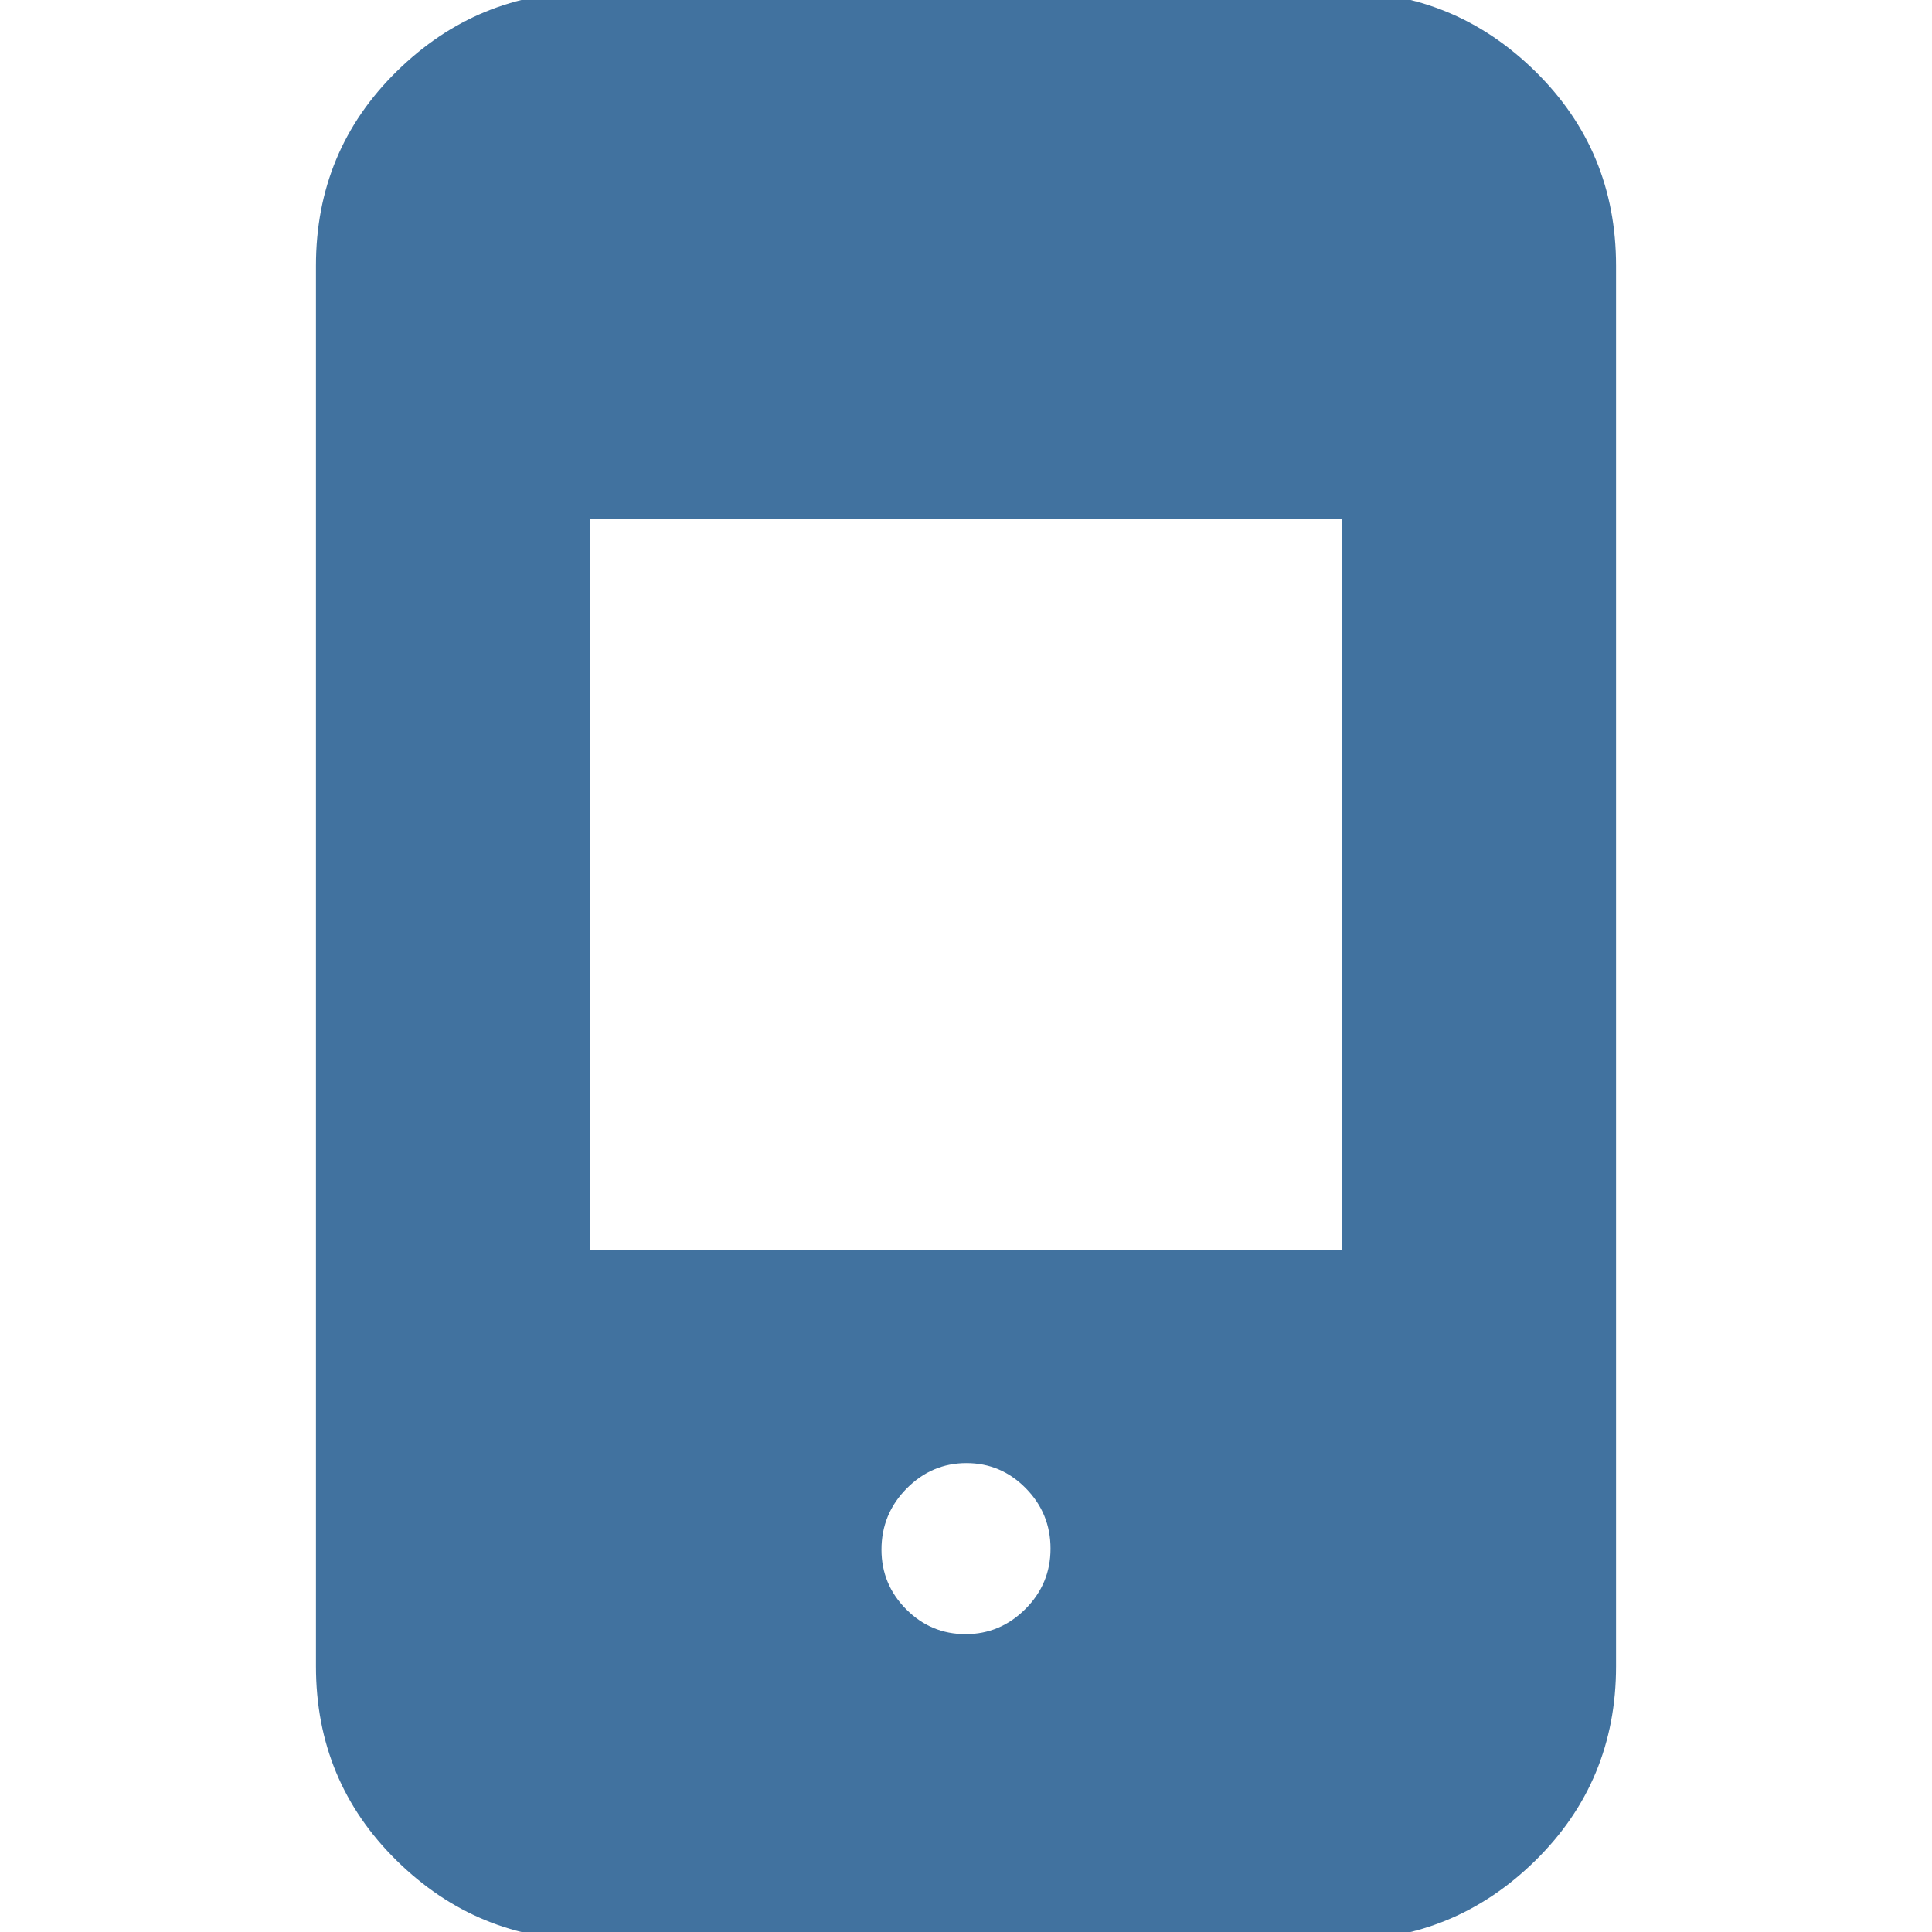
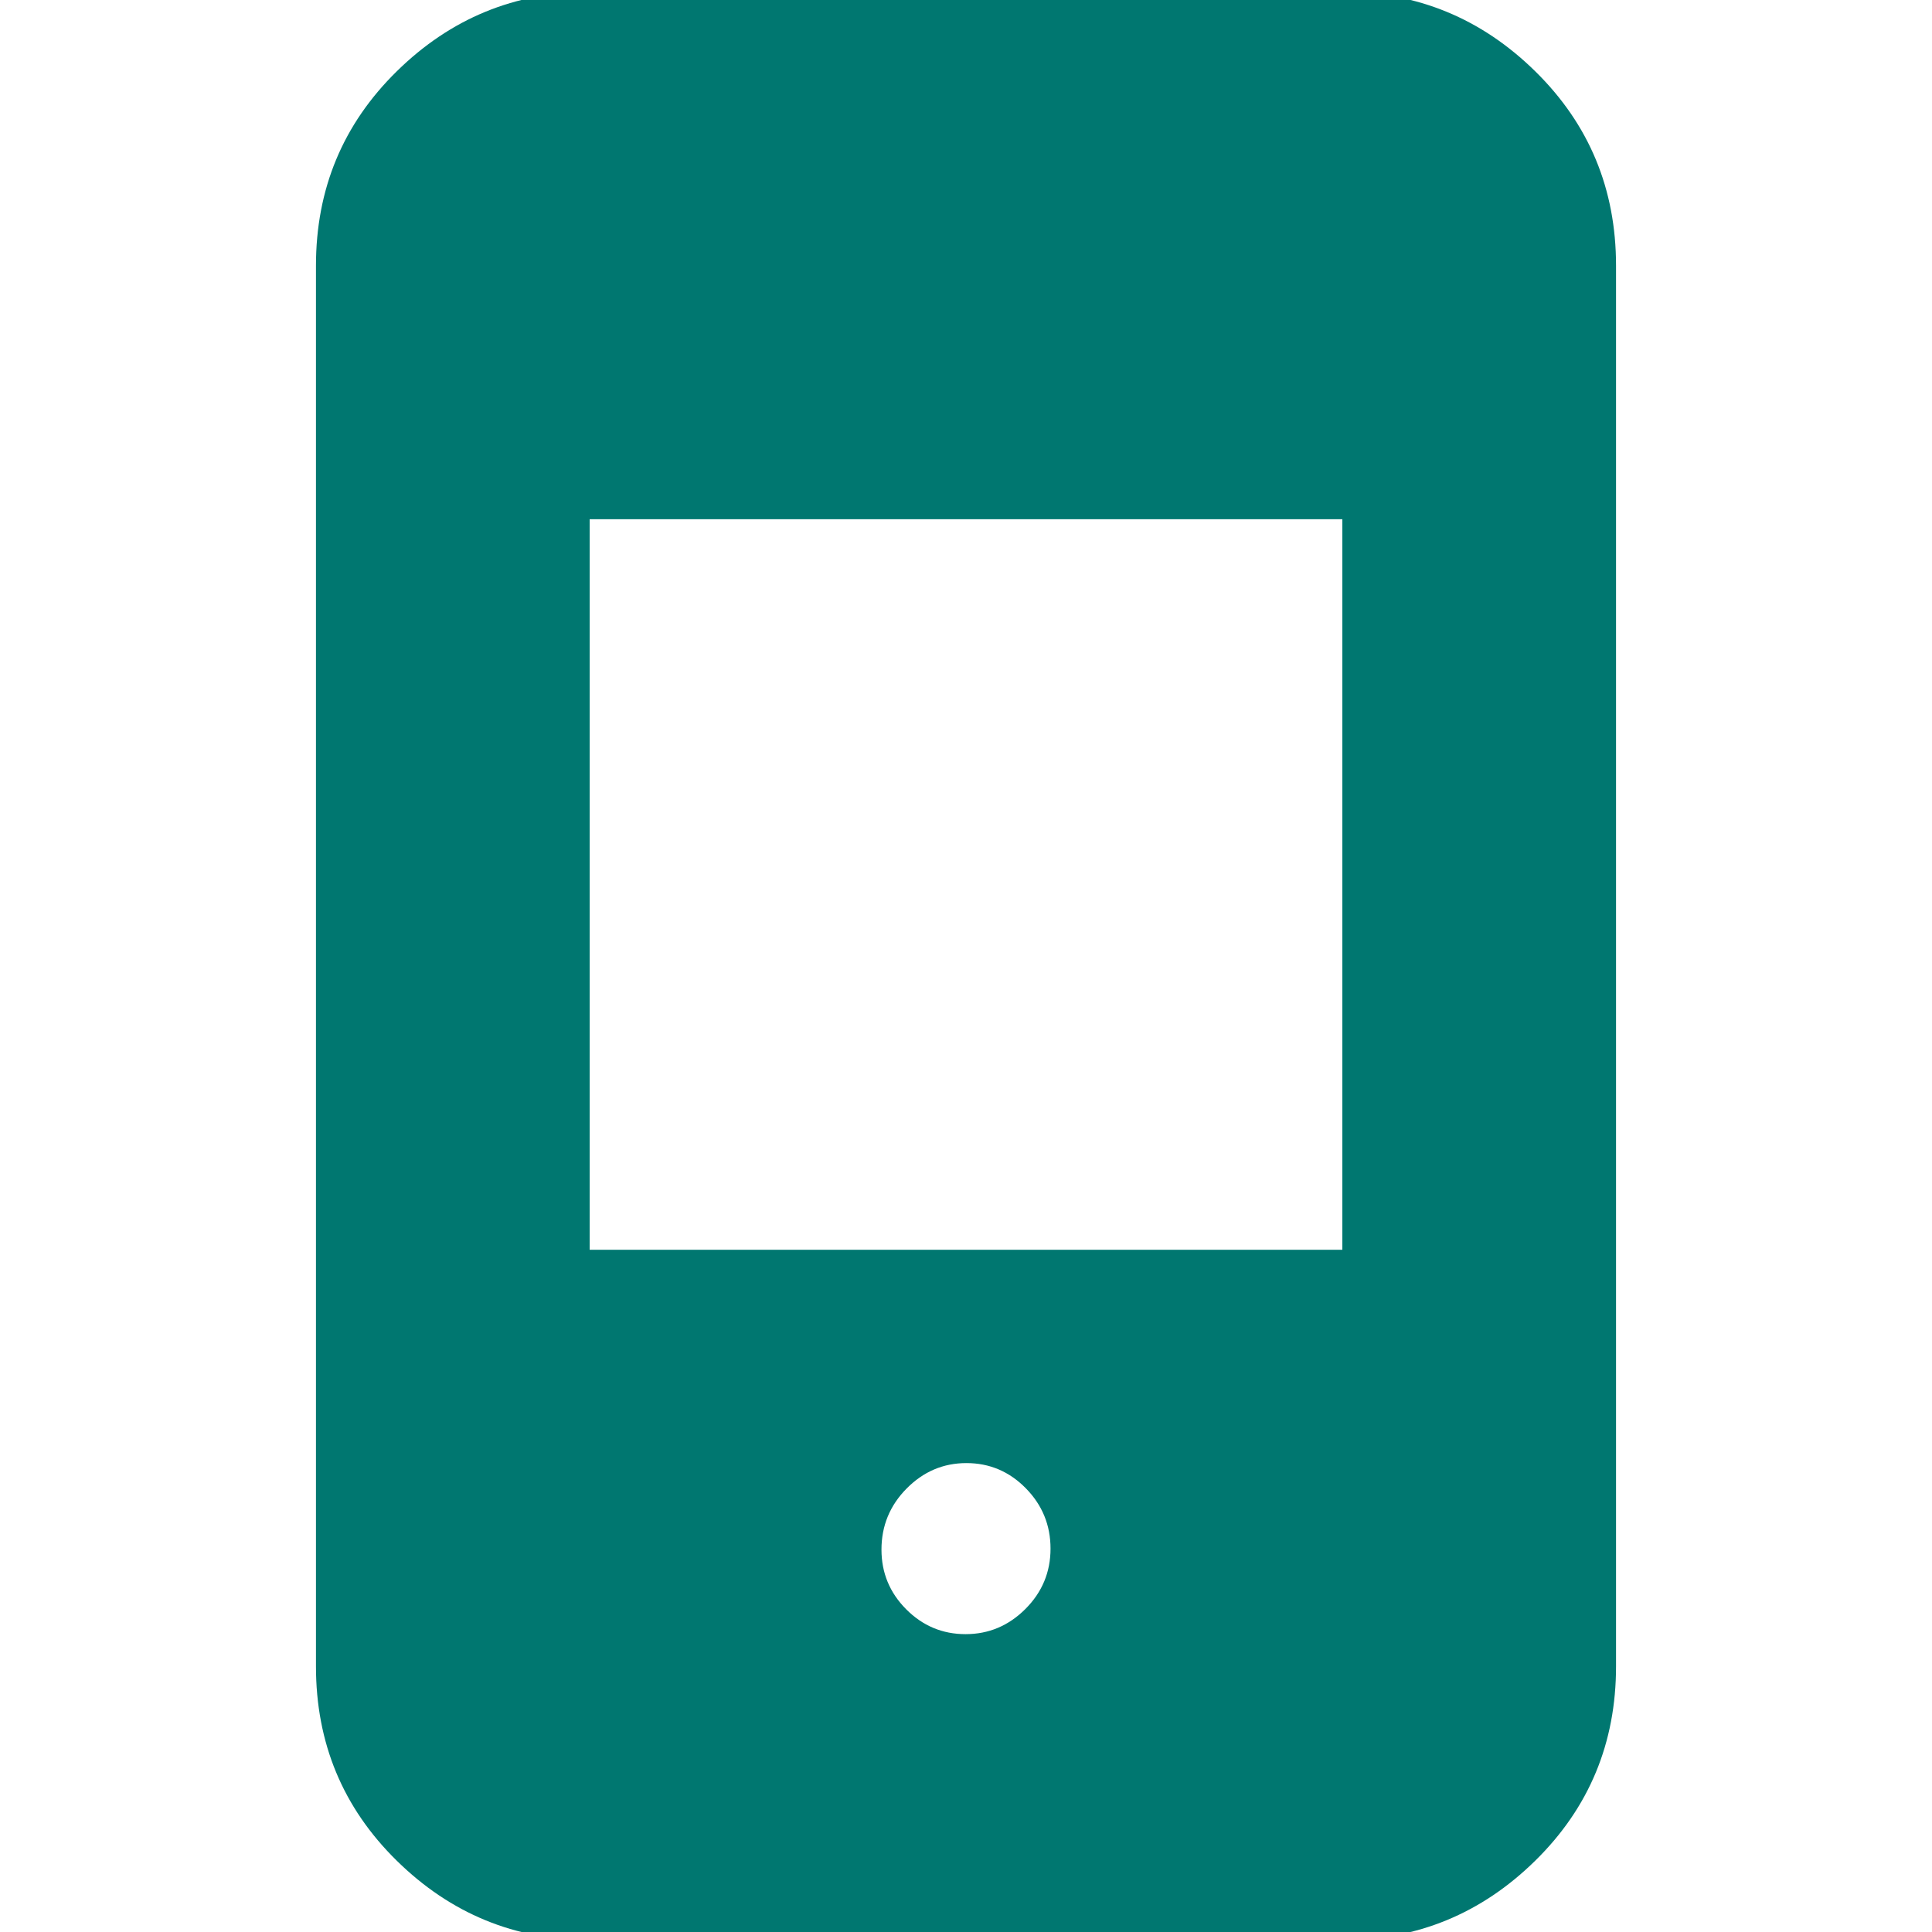
- <svg xmlns="http://www.w3.org/2000/svg" height="24px" viewBox="0 -960 960 960" width="24px" fill="#41729f">
+ <svg xmlns="http://www.w3.org/2000/svg" height="24px" viewBox="0 -960 960 960" width="24px" fill="#007770">
  <path d="M293 4q-55.73 0-95.86-39.44Q157-74.88 157-132v-696q0-57.13 40.14-96.56Q237.27-964 293-964h374q55.72 0 95.86 39.44Q803-885.13 803-828v696q0 57.12-40.14 96.56Q722.72 4 667 4H293Zm186.79-152q17.21 0 29.71-12.49t12.5-30q0-17.51-12.29-30.01t-29.5-12.5q-17.21 0-29.71 12.64Q438-207.73 438-190q0 17.3 12.29 29.65Q462.58-148 479.79-148ZM293-339h374v-363H293v363Z" />
</svg>
